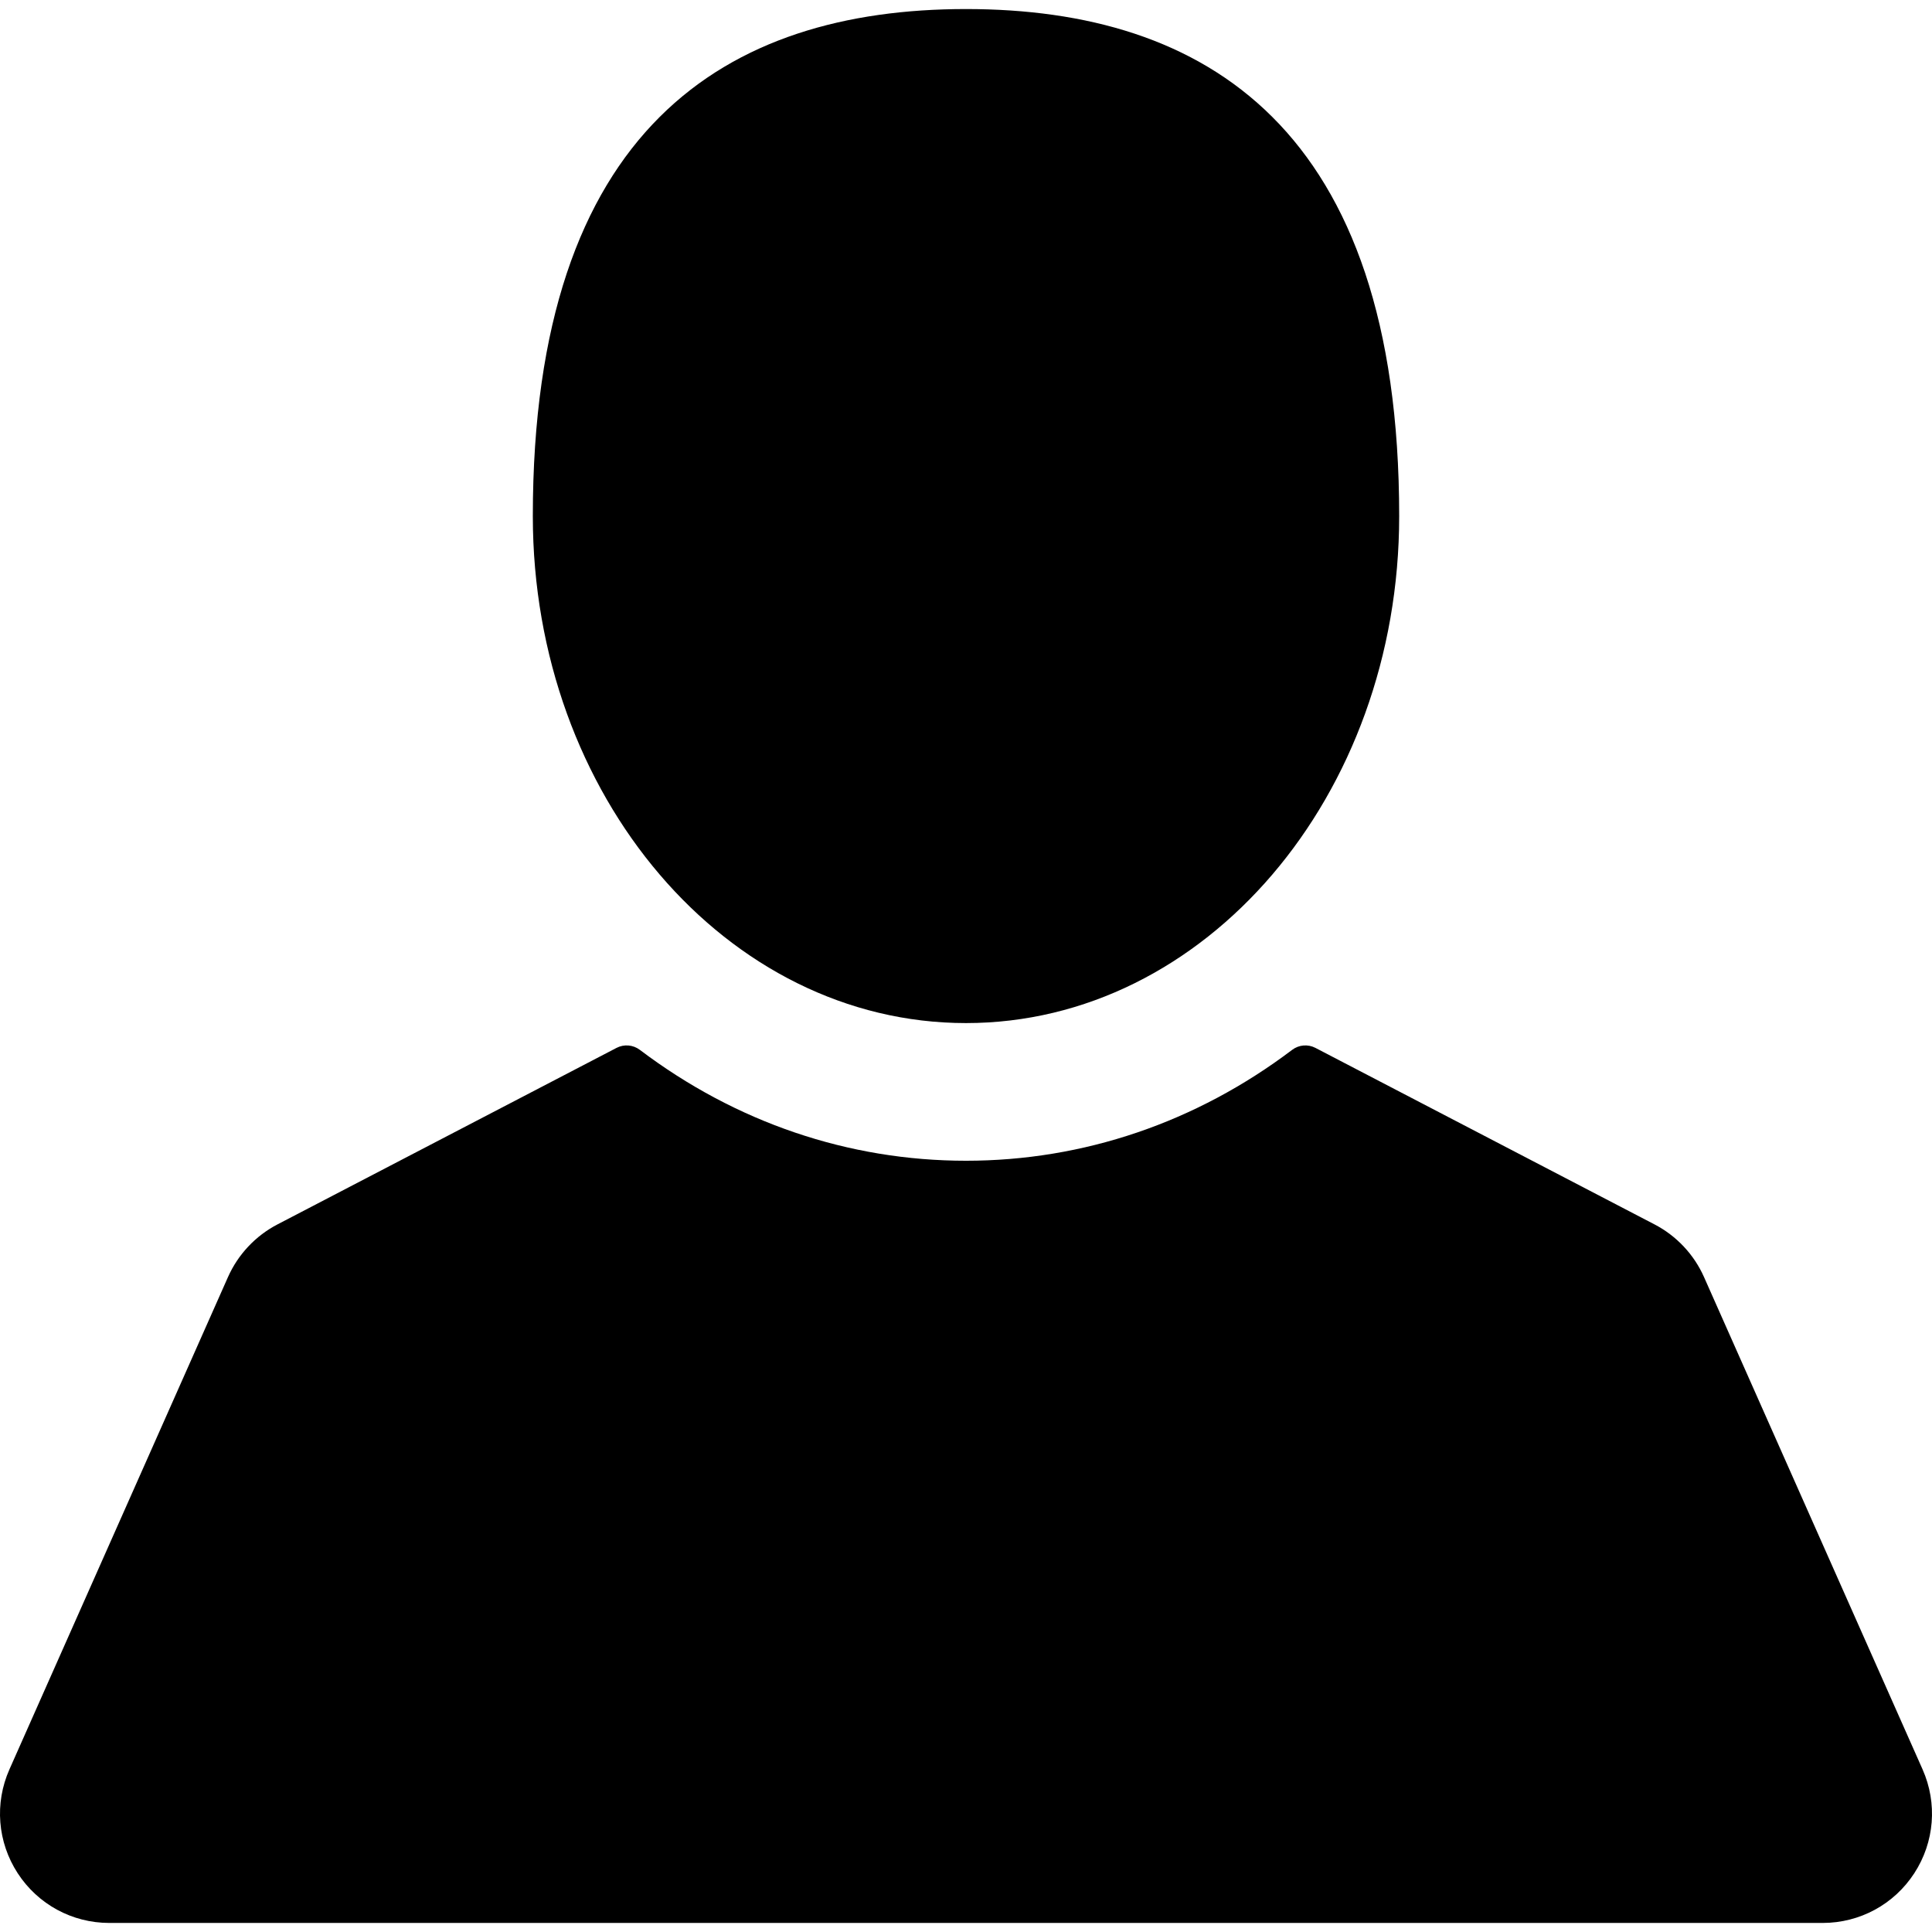
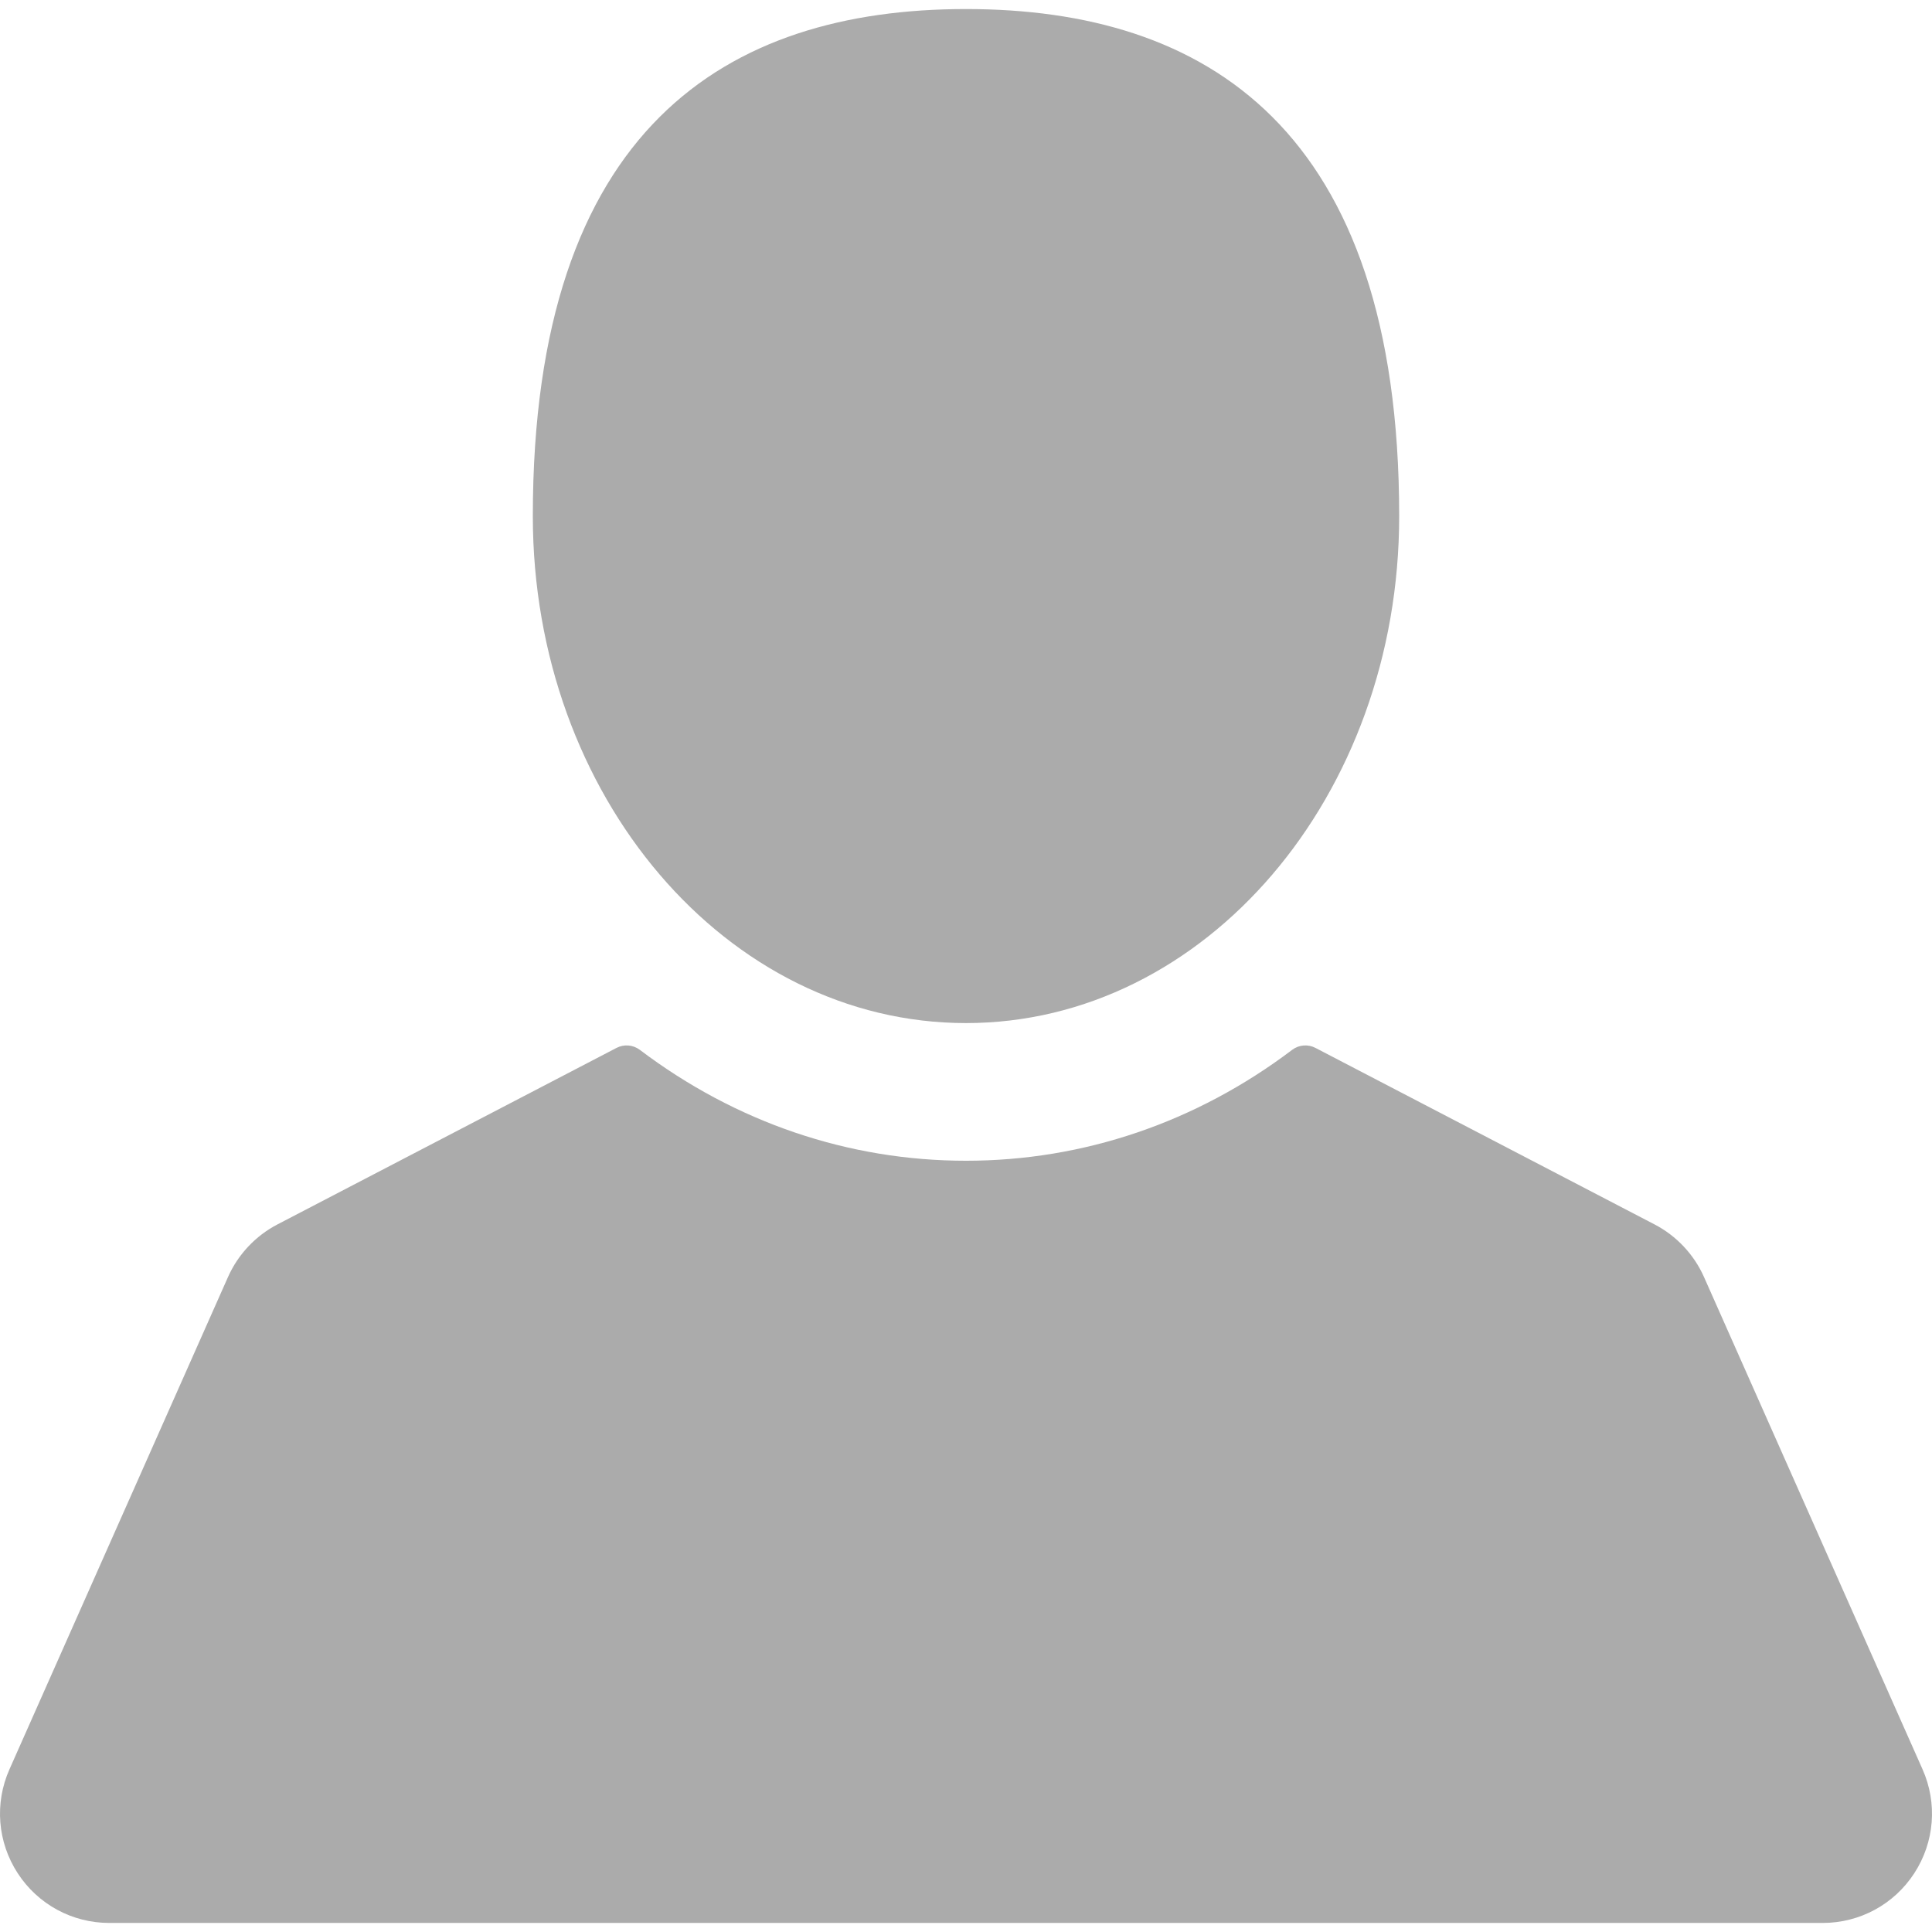
- <svg xmlns="http://www.w3.org/2000/svg" version="1.1" id="Capa_1" x="0px" y="0px" width="409.165px" height="409.164px" viewBox="0 0 409.165 409.164" style="enable-background:new 0 0 409.165 409.164;" xml:space="preserve">
-   <g>
-     <g>
-       <path d="M204.583,216.671c50.664,0,91.74-48.075,91.74-107.378c0-82.237-41.074-107.377-91.74-107.377    c-50.668,0-91.74,25.14-91.74,107.377C112.844,168.596,153.916,216.671,204.583,216.671z" />
-       <path d="M407.164,374.717L360.88,270.454c-2.117-4.771-5.836-8.728-10.465-11.138l-71.83-37.392    c-1.584-0.823-3.502-0.663-4.926,0.415c-20.316,15.366-44.203,23.488-69.076,23.488c-24.877,0-48.762-8.122-69.078-23.488    c-1.428-1.078-3.346-1.238-4.93-0.415L58.75,259.316c-4.631,2.41-8.346,6.365-10.465,11.138L2.001,374.717    c-3.191,7.188-2.537,15.412,1.75,22.005c4.285,6.592,11.537,10.526,19.4,10.526h362.861c7.863,0,15.117-3.936,19.402-10.527    C409.699,390.129,410.355,381.902,407.164,374.717z" />
-     </g>
-   </g>
-   <g>
- </g>
-   <g>
- </g>
-   <g>
- </g>
-   <g>
- </g>
-   <g>
- </g>
-   <g>
- </g>
-   <g>
- </g>
-   <g>
- </g>
-   <g>
- </g>
-   <g>
- </g>
-   <g>
- </g>
-   <g>
- </g>
-   <g>
- </g>
-   <g>
- </g>
-   <g>
- </g>
+ <svg xmlns="http://www.w3.org/2000/svg" version="1.1" width="409.165px" height="409.164px" viewBox="0 0 409.165 409.164">
+   <path d="M204.583,216.671c50.664,0,91.74-48.075,91.74-107.378c0-82.237-41.074-107.377-91.74-107.377     c-50.668,0-91.74,25.14-91.74,107.377C112.844,168.596,153.916,216.671,204.583,216.671z" fill="#ababab" />
+   <path d="M407.164,374.717L360.88,270.454c-2.117-4.771-5.836-8.728-10.465-11.138l-71.83-37.392     c-1.584-0.823-3.502-0.663-4.926,0.415c-20.316,15.366-44.203,23.488-69.076,23.488c-24.877,0-48.762-8.122-69.078-23.488     c-1.428-1.078-3.346-1.238-4.93-0.415L58.75,259.316c-4.631,2.41-8.346,6.365-10.465,11.138L2.001,374.717     c-3.191,7.188-2.537,15.412,1.75,22.005c4.285,6.592,11.537,10.526,19.4,10.526h362.861c7.863,0,15.117-3.936,19.402-10.527     C409.699,390.129,410.355,381.902,407.164,374.717z" fill="#ababab" />
</svg>
